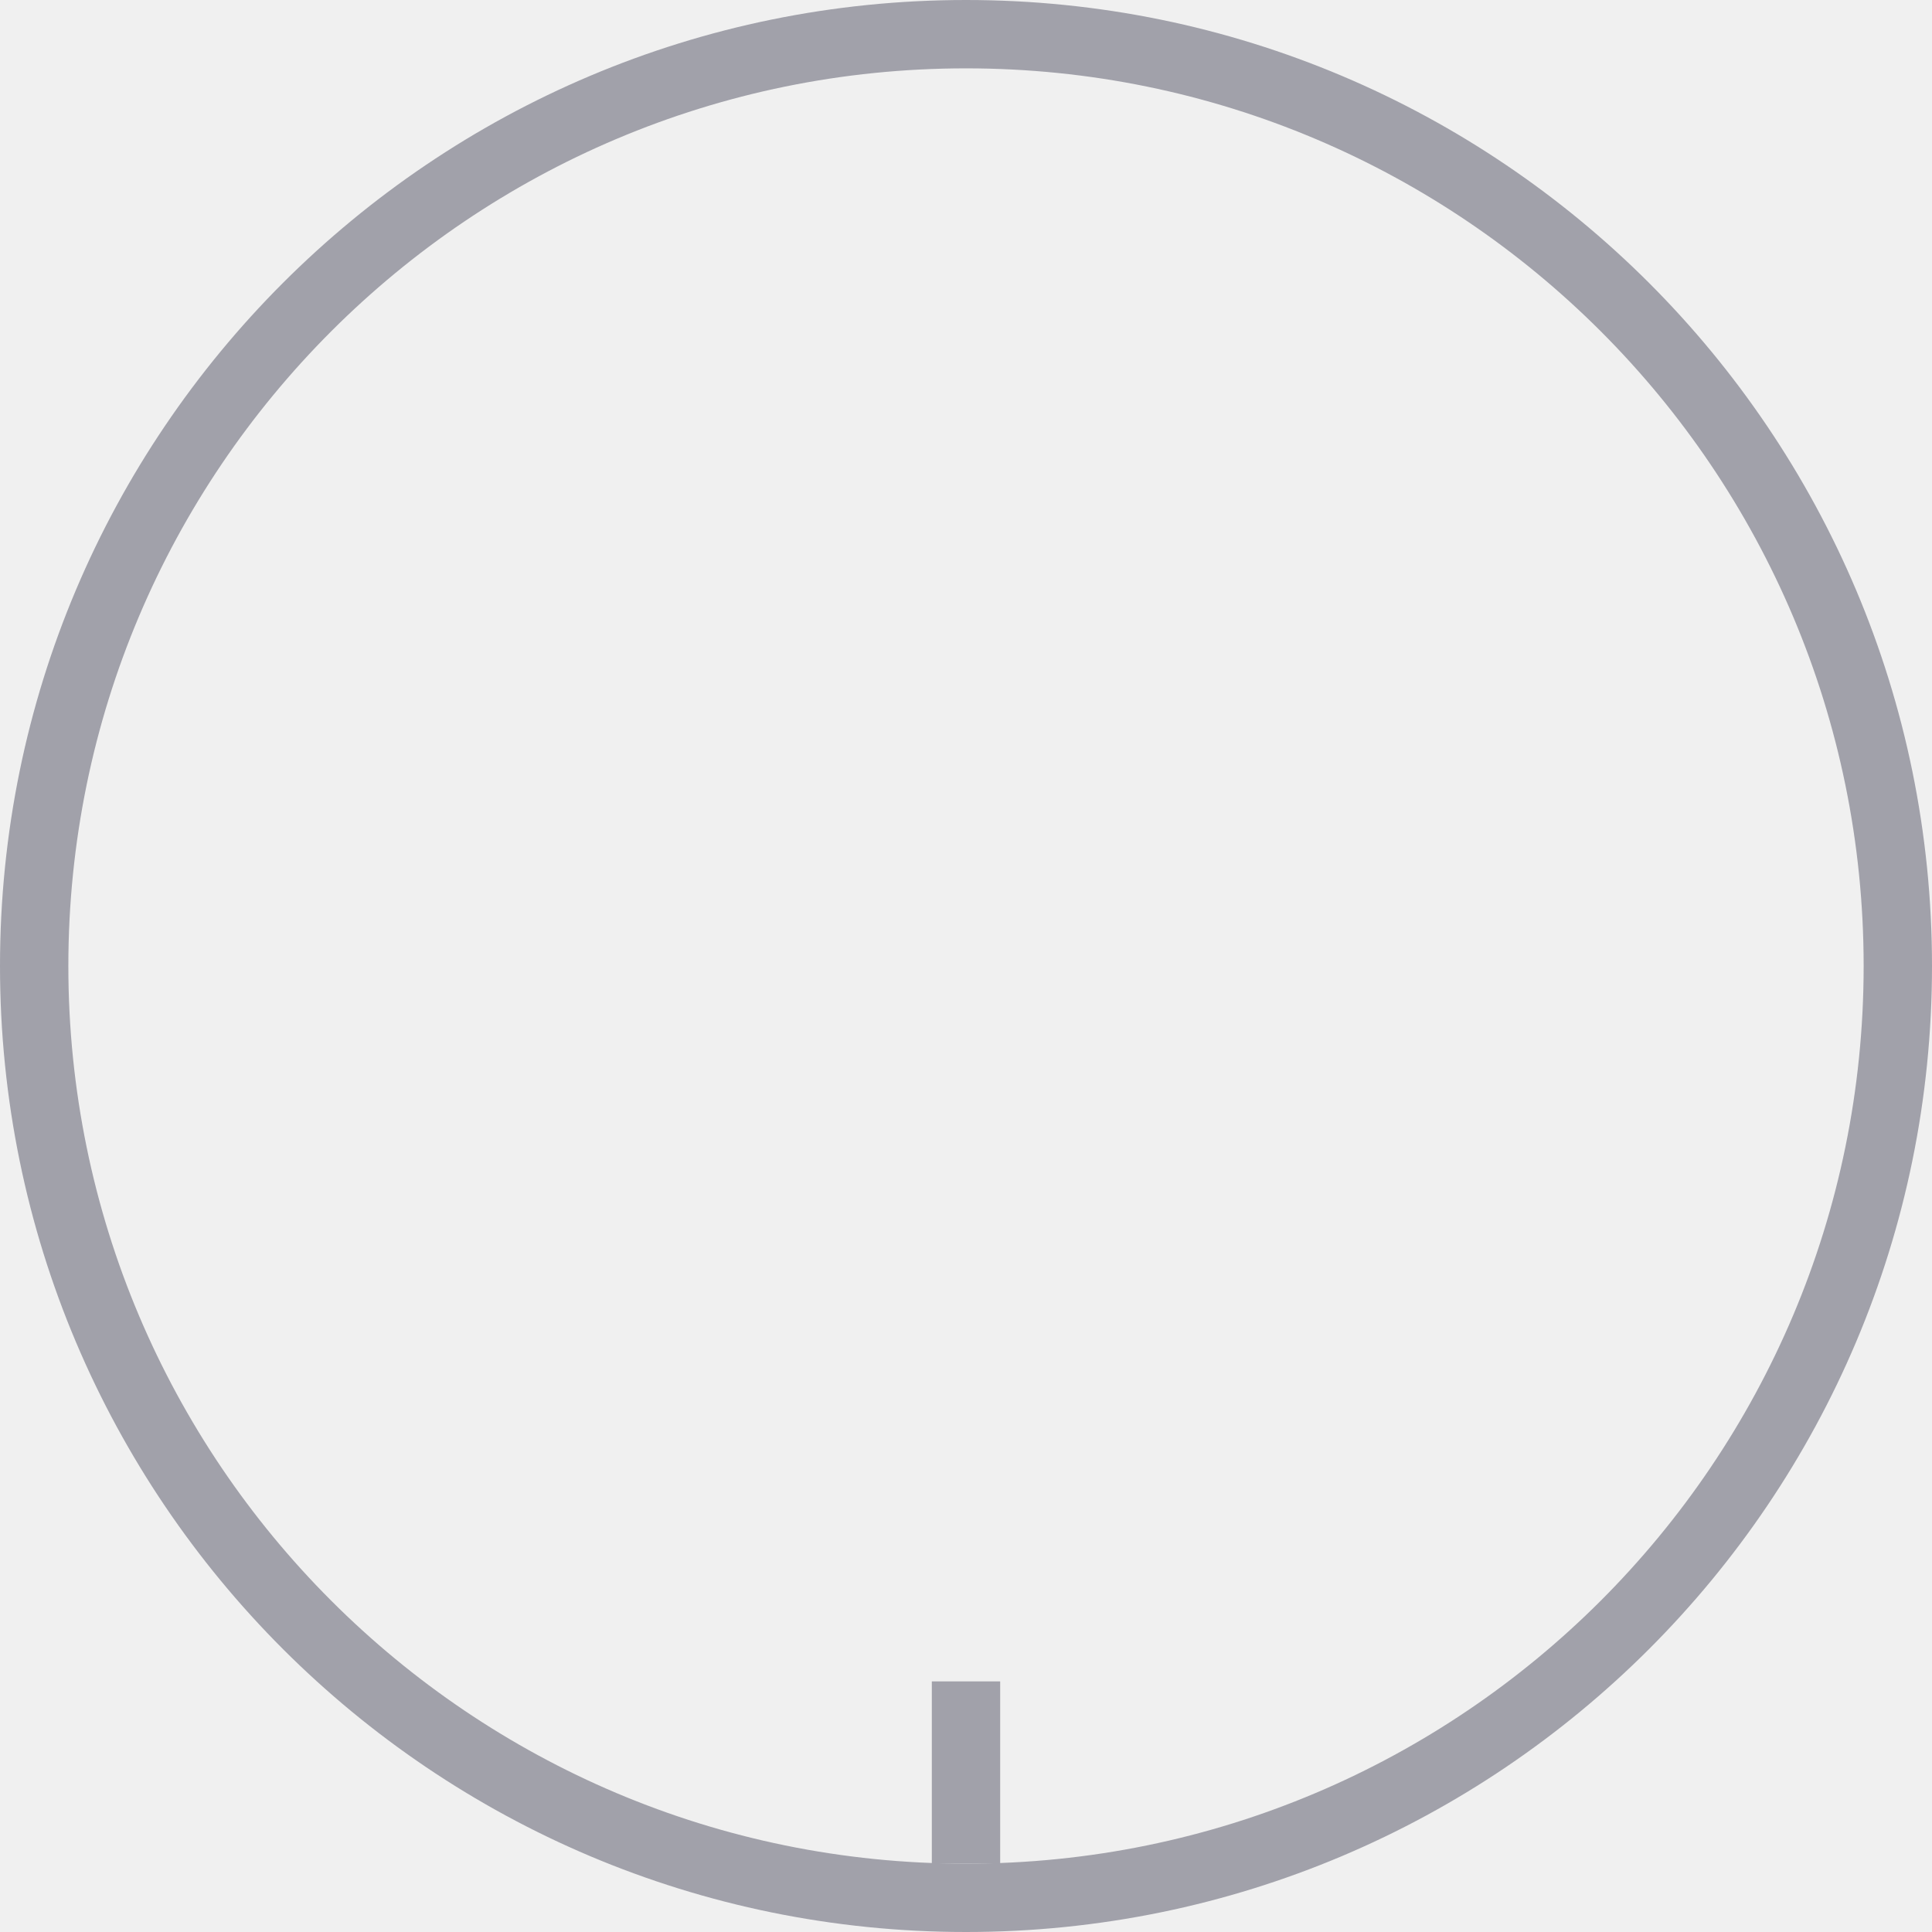
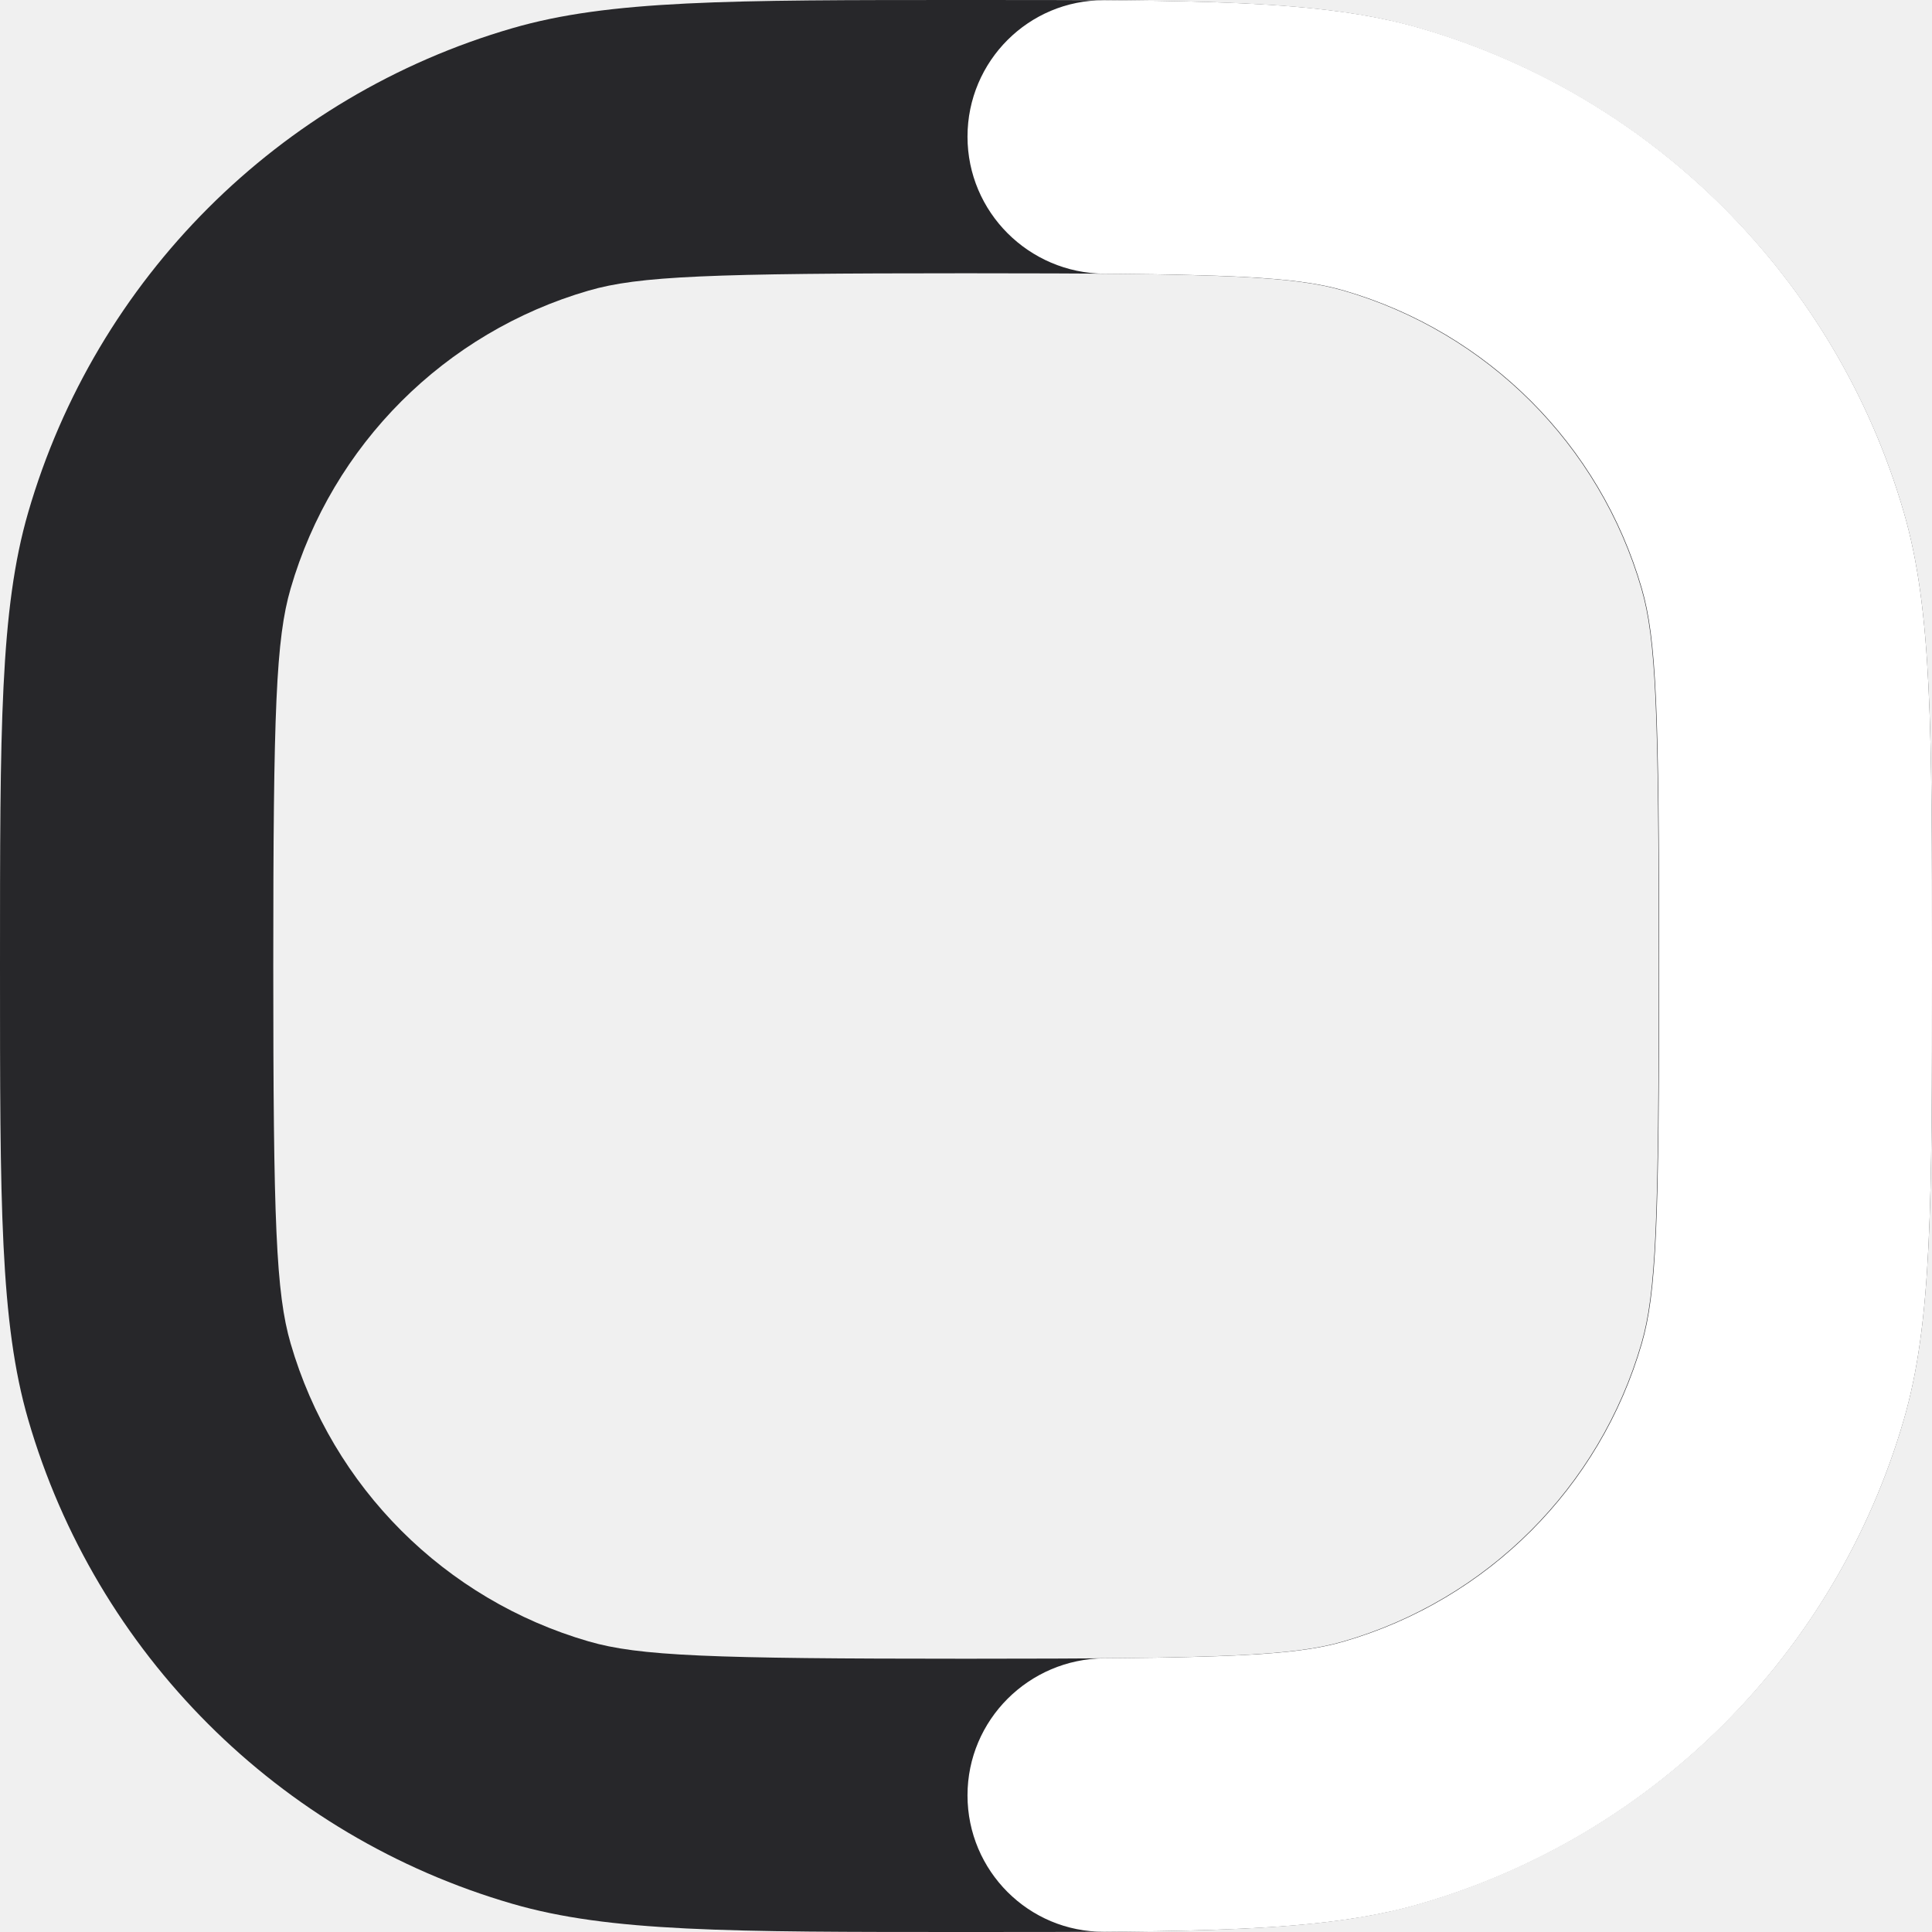
- <svg xmlns="http://www.w3.org/2000/svg" width="765" height="765" viewBox="0 0 765 765" fill="none">
-   <path fill-rule="evenodd" clip-rule="evenodd" d="M382.5 737.936C578.802 737.936 737.936 578.802 737.936 382.5C737.936 186.198 578.802 27.064 382.5 27.064C186.198 27.064 27.064 186.198 27.064 382.5C27.064 578.802 186.198 737.936 382.5 737.936ZM382.5 765C593.749 765 765 593.749 765 382.5C765 171.251 593.749 0 382.5 0C171.251 0 0 171.251 0 382.5C0 593.749 171.251 765 382.5 765Z" fill="#A1A1AA" />
-   <path fill-rule="evenodd" clip-rule="evenodd" d="M368.968 737.936L368.968 665.767L396.032 665.767L396.032 737.936L368.968 737.936Z" fill="#A1A1AA" />
+ <svg xmlns="http://www.w3.org/2000/svg" width="36" height="36" viewBox="0 0 36 36" fill="none">
+   <path fill-rule="evenodd" clip-rule="evenodd" d="M10.968 30.585C11.905 30.857 13.217 30.908 18 30.908C22.783 30.908 24.095 30.857 25.032 30.585C27.712 29.807 29.807 27.712 30.585 25.032C30.857 24.095 30.908 22.783 30.908 18C30.908 13.217 30.857 11.905 30.585 10.968C29.807 8.288 27.712 6.193 25.032 5.415C24.095 5.143 22.783 5.092 18 5.092C13.217 5.092 11.905 5.143 10.968 5.415C8.288 6.193 6.193 8.288 5.415 10.968C5.143 11.905 5.092 13.217 5.092 18C5.092 22.783 5.143 24.095 5.415 25.032C6.193 27.712 8.288 29.807 10.968 30.585ZM0.525 9.549C0 11.357 0 13.571 0 18C0 22.429 0 24.643 0.525 26.451C1.788 30.806 5.194 34.212 9.549 35.475C11.357 36 13.571 36 18 36C22.429 36 24.643 36 26.451 35.475C30.806 34.212 34.212 30.806 35.475 26.451C36 24.643 36 22.429 36 18C36 13.571 36 11.357 35.475 9.549C34.212 5.194 30.806 1.788 26.451 0.525C24.643 0 22.429 0 18 0C13.571 0 11.357 0 9.549 0.525C5.194 1.788 1.788 5.194 0.525 9.549Z" fill="#27272A" />
+   <path d="M20.576 30.9C23.33 30.878 24.307 30.801 25.049 30.585C27.725 29.807 29.817 27.712 30.594 25.032C30.865 24.095 30.916 22.783 30.916 18C30.916 13.217 30.865 11.905 30.594 10.968C29.817 8.288 27.725 6.193 25.049 5.415C24.307 5.199 23.33 5.122 20.576 5.1C19.17 5.089 18.028 3.952 18.028 2.546C18.028 1.14 19.169 -0.004 20.575 0.005C23.375 0.024 25.046 0.112 26.466 0.525C30.814 1.788 34.214 5.194 35.476 9.549C36 11.357 36 13.571 36 18C36 22.429 36 24.643 35.476 26.451C34.214 30.806 30.814 34.212 26.466 35.475C25.046 35.888 23.375 35.976 20.575 35.995C19.169 36.004 18.028 34.86 18.028 33.454C18.028 32.048 19.17 30.912 20.576 30.9Z" fill="white" />
</svg>
